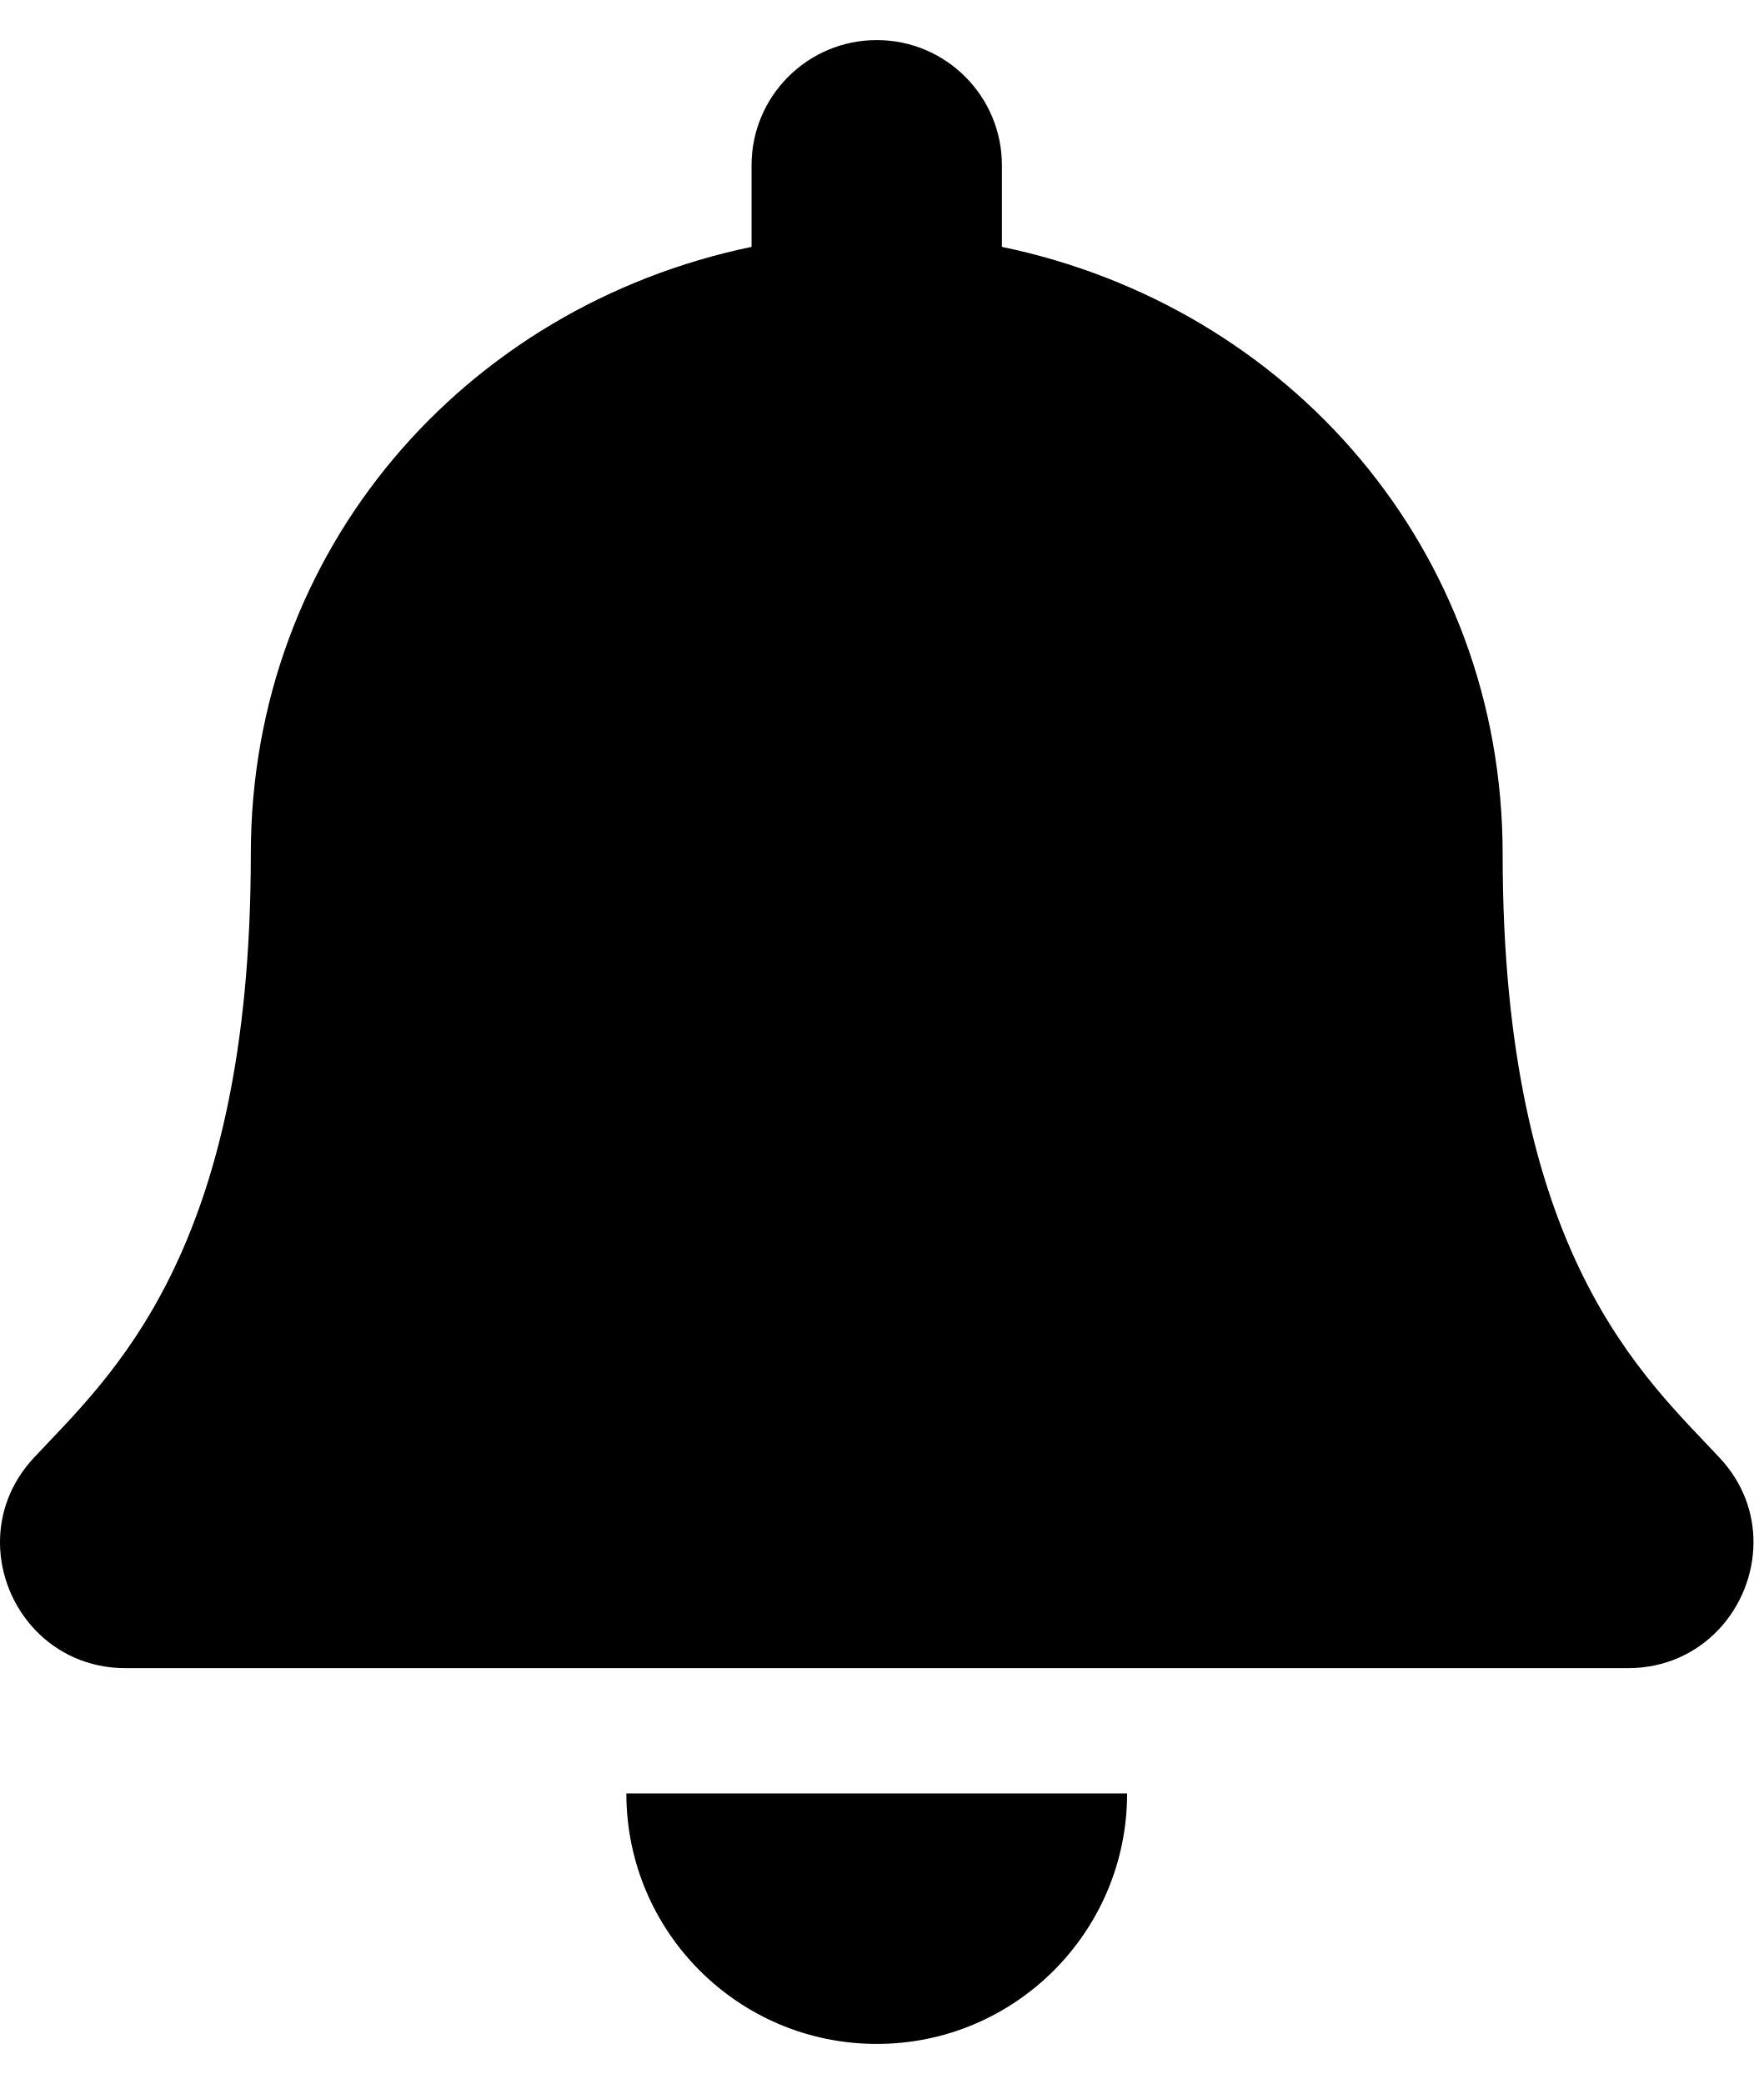
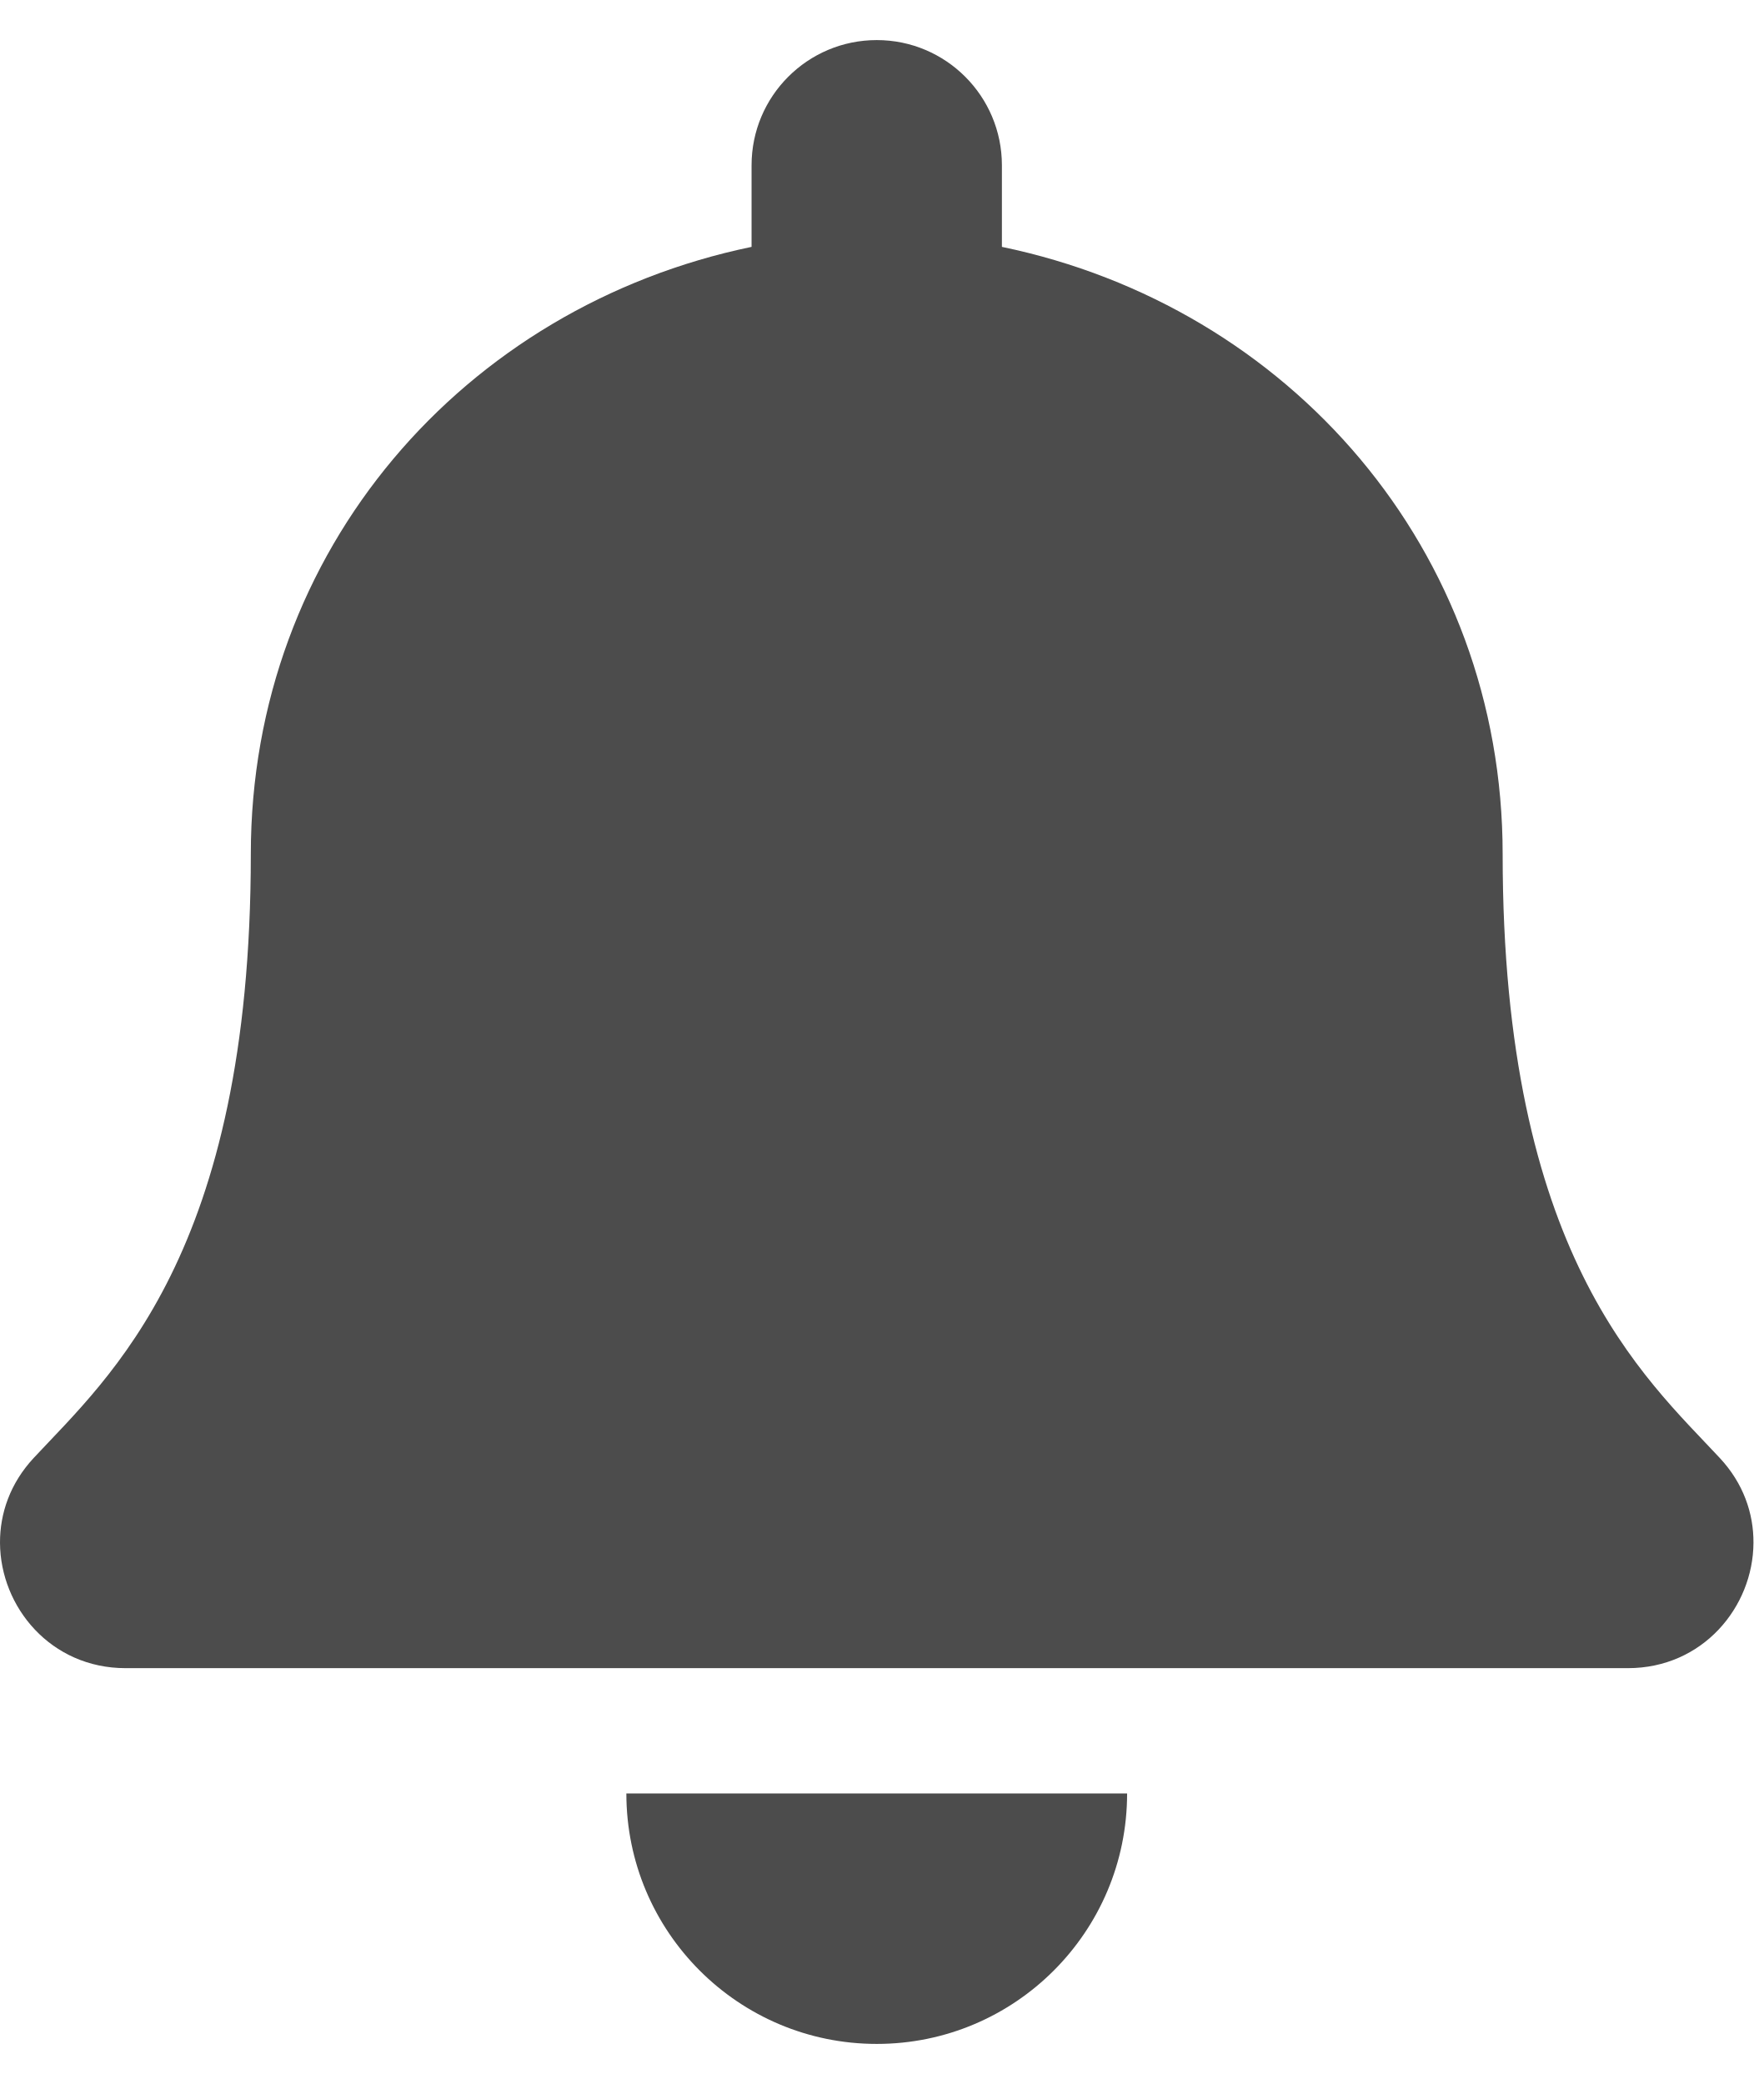
<svg xmlns="http://www.w3.org/2000/svg" width="22" height="26" viewBox="0 0 22 26" fill="none">
-   <path d="M10.938 25.5C12.662 25.5 14.061 24.101 14.061 22.375H7.814C7.814 24.101 9.213 25.5 10.938 25.5ZM21.455 18.19C20.511 17.176 18.746 15.651 18.746 10.656C18.746 6.862 16.086 3.825 12.499 3.08V2.062C12.499 1.2 11.8 0.5 10.938 0.5C10.075 0.5 9.376 1.2 9.376 2.062V3.08C5.789 3.825 3.129 6.862 3.129 10.656C3.129 15.651 1.364 17.176 0.42 18.19C0.127 18.505 -0.002 18.881 3.37592e-05 19.25C0.005 20.051 0.634 20.812 1.567 20.812H20.308C21.241 20.812 21.87 20.051 21.875 19.25C21.878 18.881 21.748 18.504 21.455 18.19Z" fill="black" />
+   <path d="M10.938 25.5C12.662 25.5 14.061 24.101 14.061 22.375H7.814C7.814 24.101 9.213 25.5 10.938 25.5ZM21.455 18.19C20.511 17.176 18.746 15.651 18.746 10.656C18.746 6.862 16.086 3.825 12.499 3.08V2.062C12.499 1.2 11.8 0.5 10.938 0.5C10.075 0.5 9.376 1.2 9.376 2.062V3.08C5.789 3.825 3.129 6.862 3.129 10.656C3.129 15.651 1.364 17.176 0.42 18.19C0.127 18.505 -0.002 18.881 3.37592e-05 19.25C0.005 20.051 0.634 20.812 1.567 20.812H20.308C21.241 20.812 21.87 20.051 21.875 19.25C21.878 18.881 21.748 18.504 21.455 18.19Z" fill="#4C4C4C" />
</svg>
